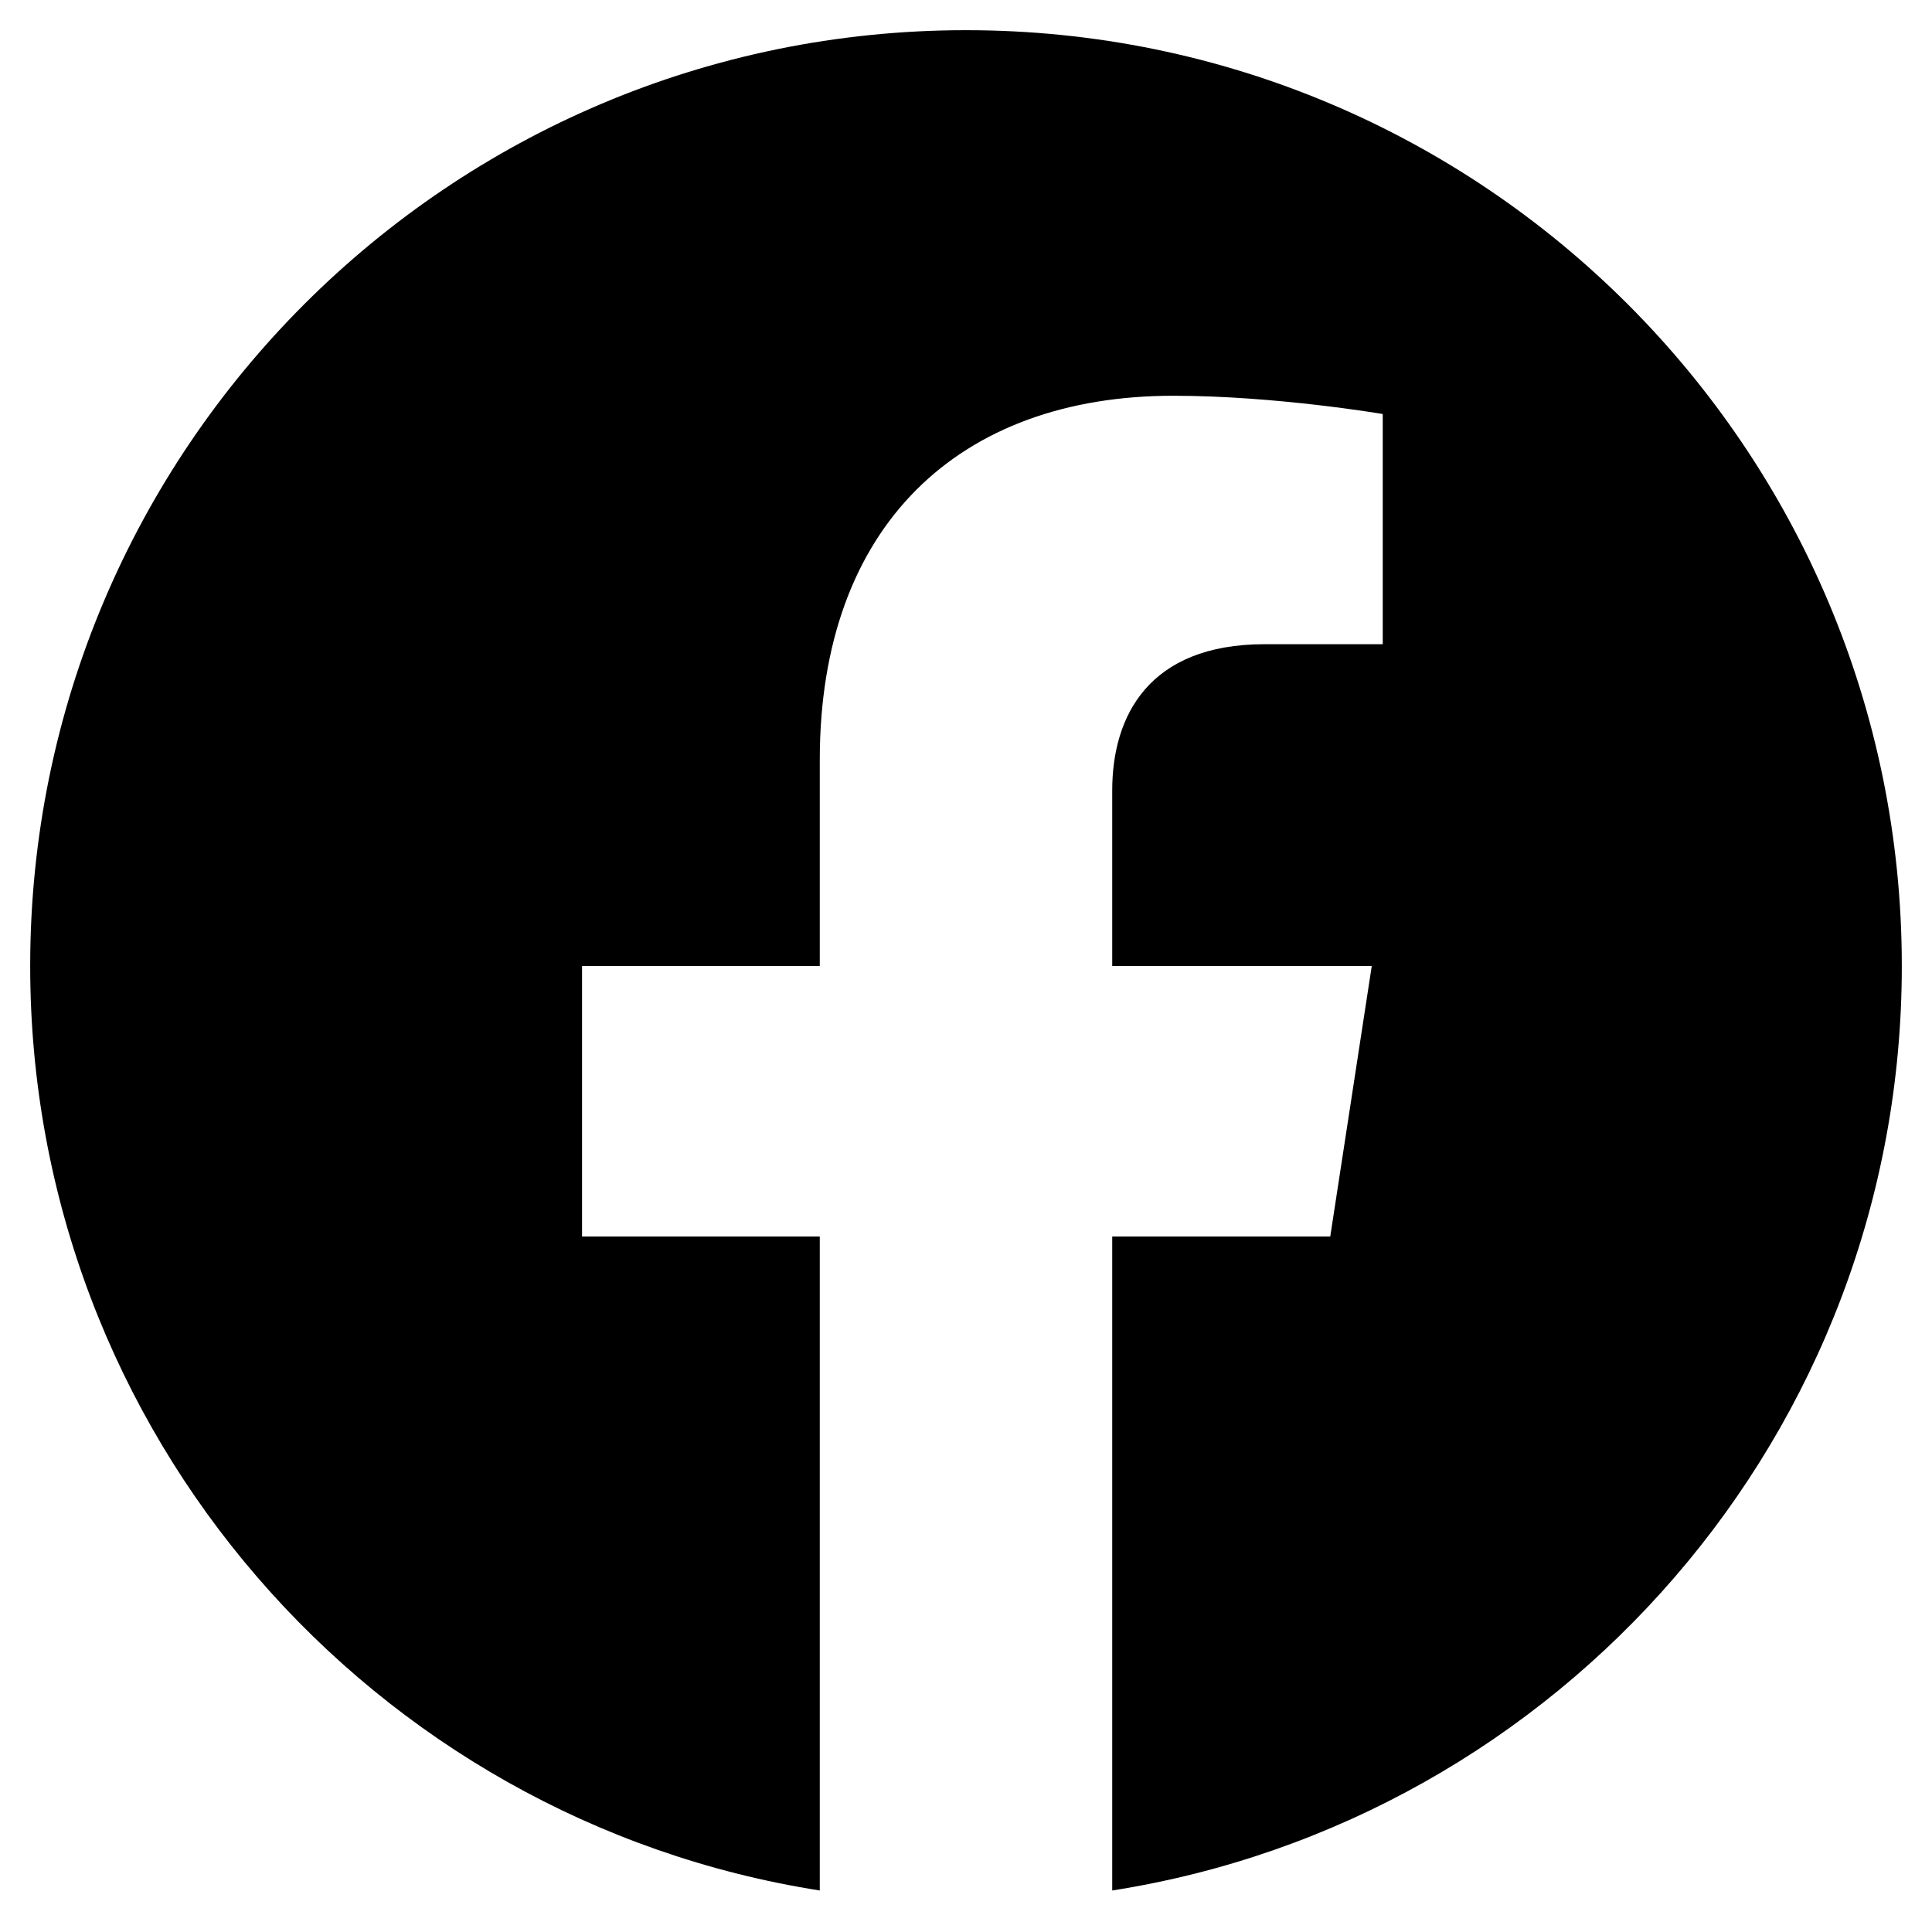
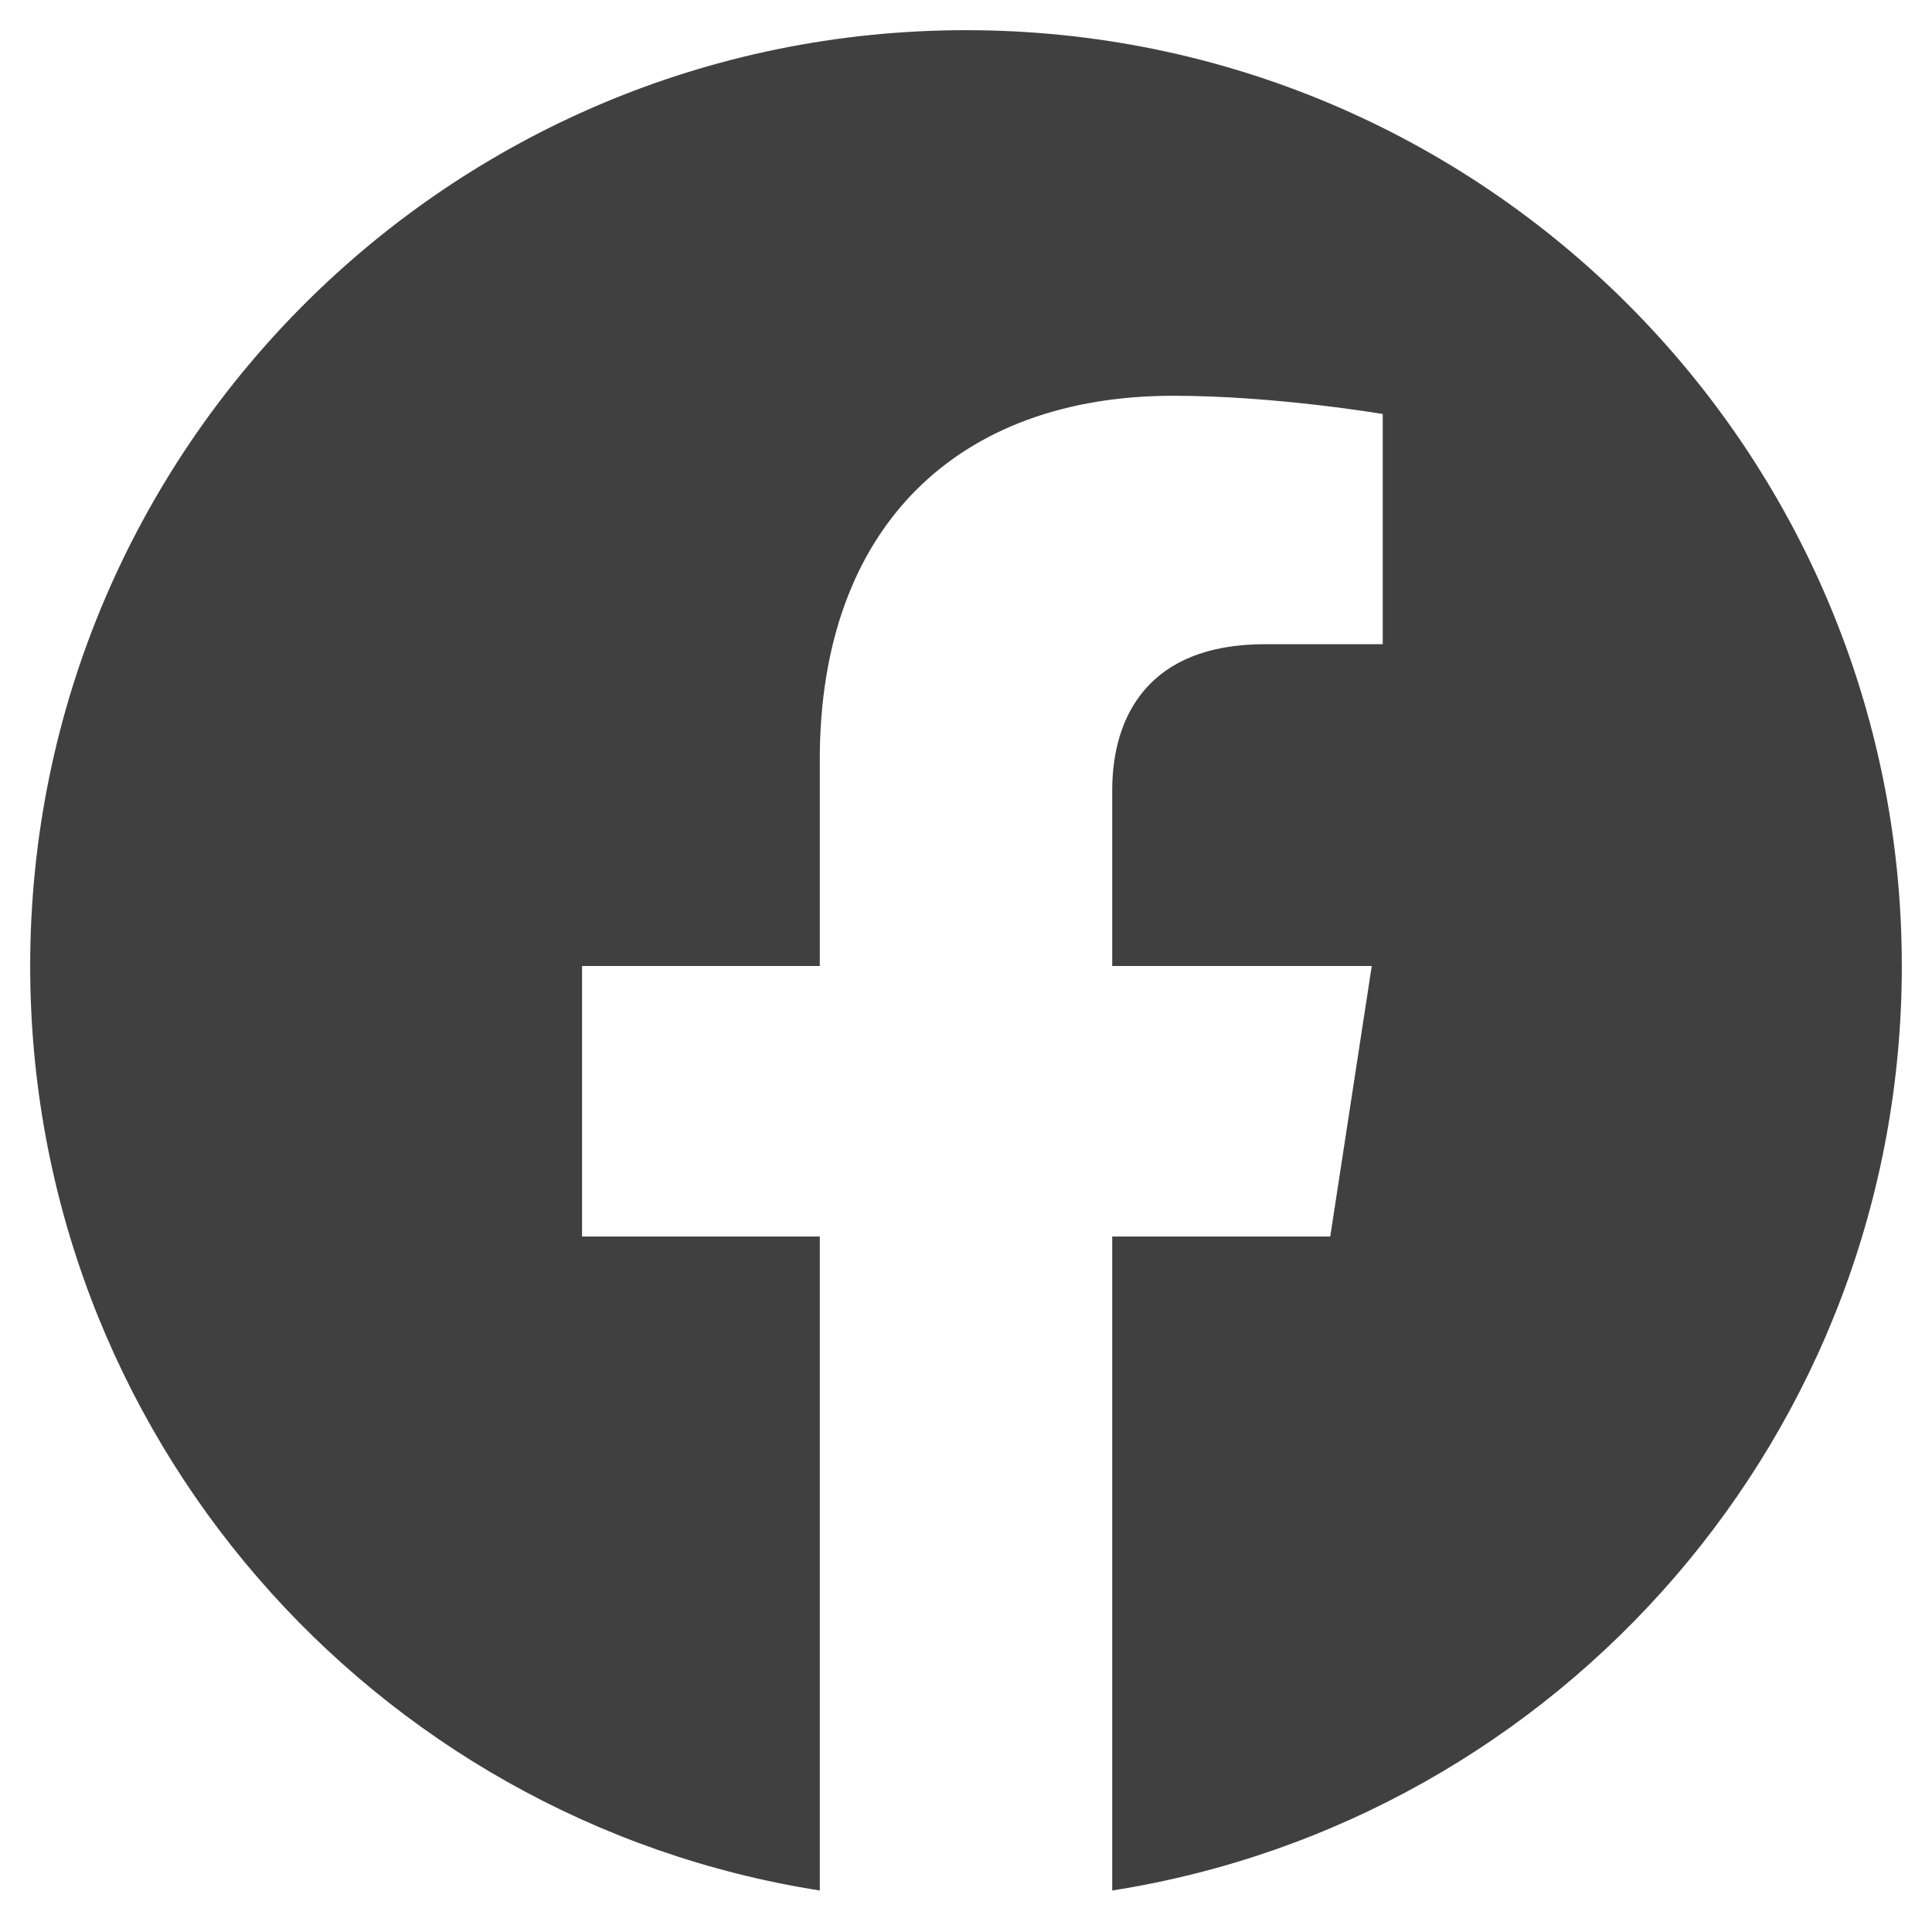
<svg xmlns="http://www.w3.org/2000/svg" viewBox="0 0 512 512">
-   <path d="M504 256C504 119 393 8 256 8S8 119 8 256c0 123.78 90.69 226.38 209.25 245V327.69h-63V256h63v-54.64c0-62.15 37-96.48 93.67-96.48 27.14 0 55.52 4.84 55.52 4.84v61h-31.28c-30.8 0-40.41 19.12-40.41 38.73V256h68.78l-11 71.69h-57.78V501C413.31 482.38 504 379.78 504 256z" />
+   <path fill="#404040" d="M504 256C504 119 393 8 256 8S8 119 8 256c0 123.78 90.69 226.38 209.25 245V327.69h-63V256h63v-54.64c0-62.15 37-96.48 93.67-96.48 27.14 0 55.52 4.84 55.52 4.84v61h-31.28c-30.8 0-40.41 19.12-40.41 38.73V256h68.78l-11 71.69h-57.78V501C413.31 482.38 504 379.78 504 256z" />
</svg>
